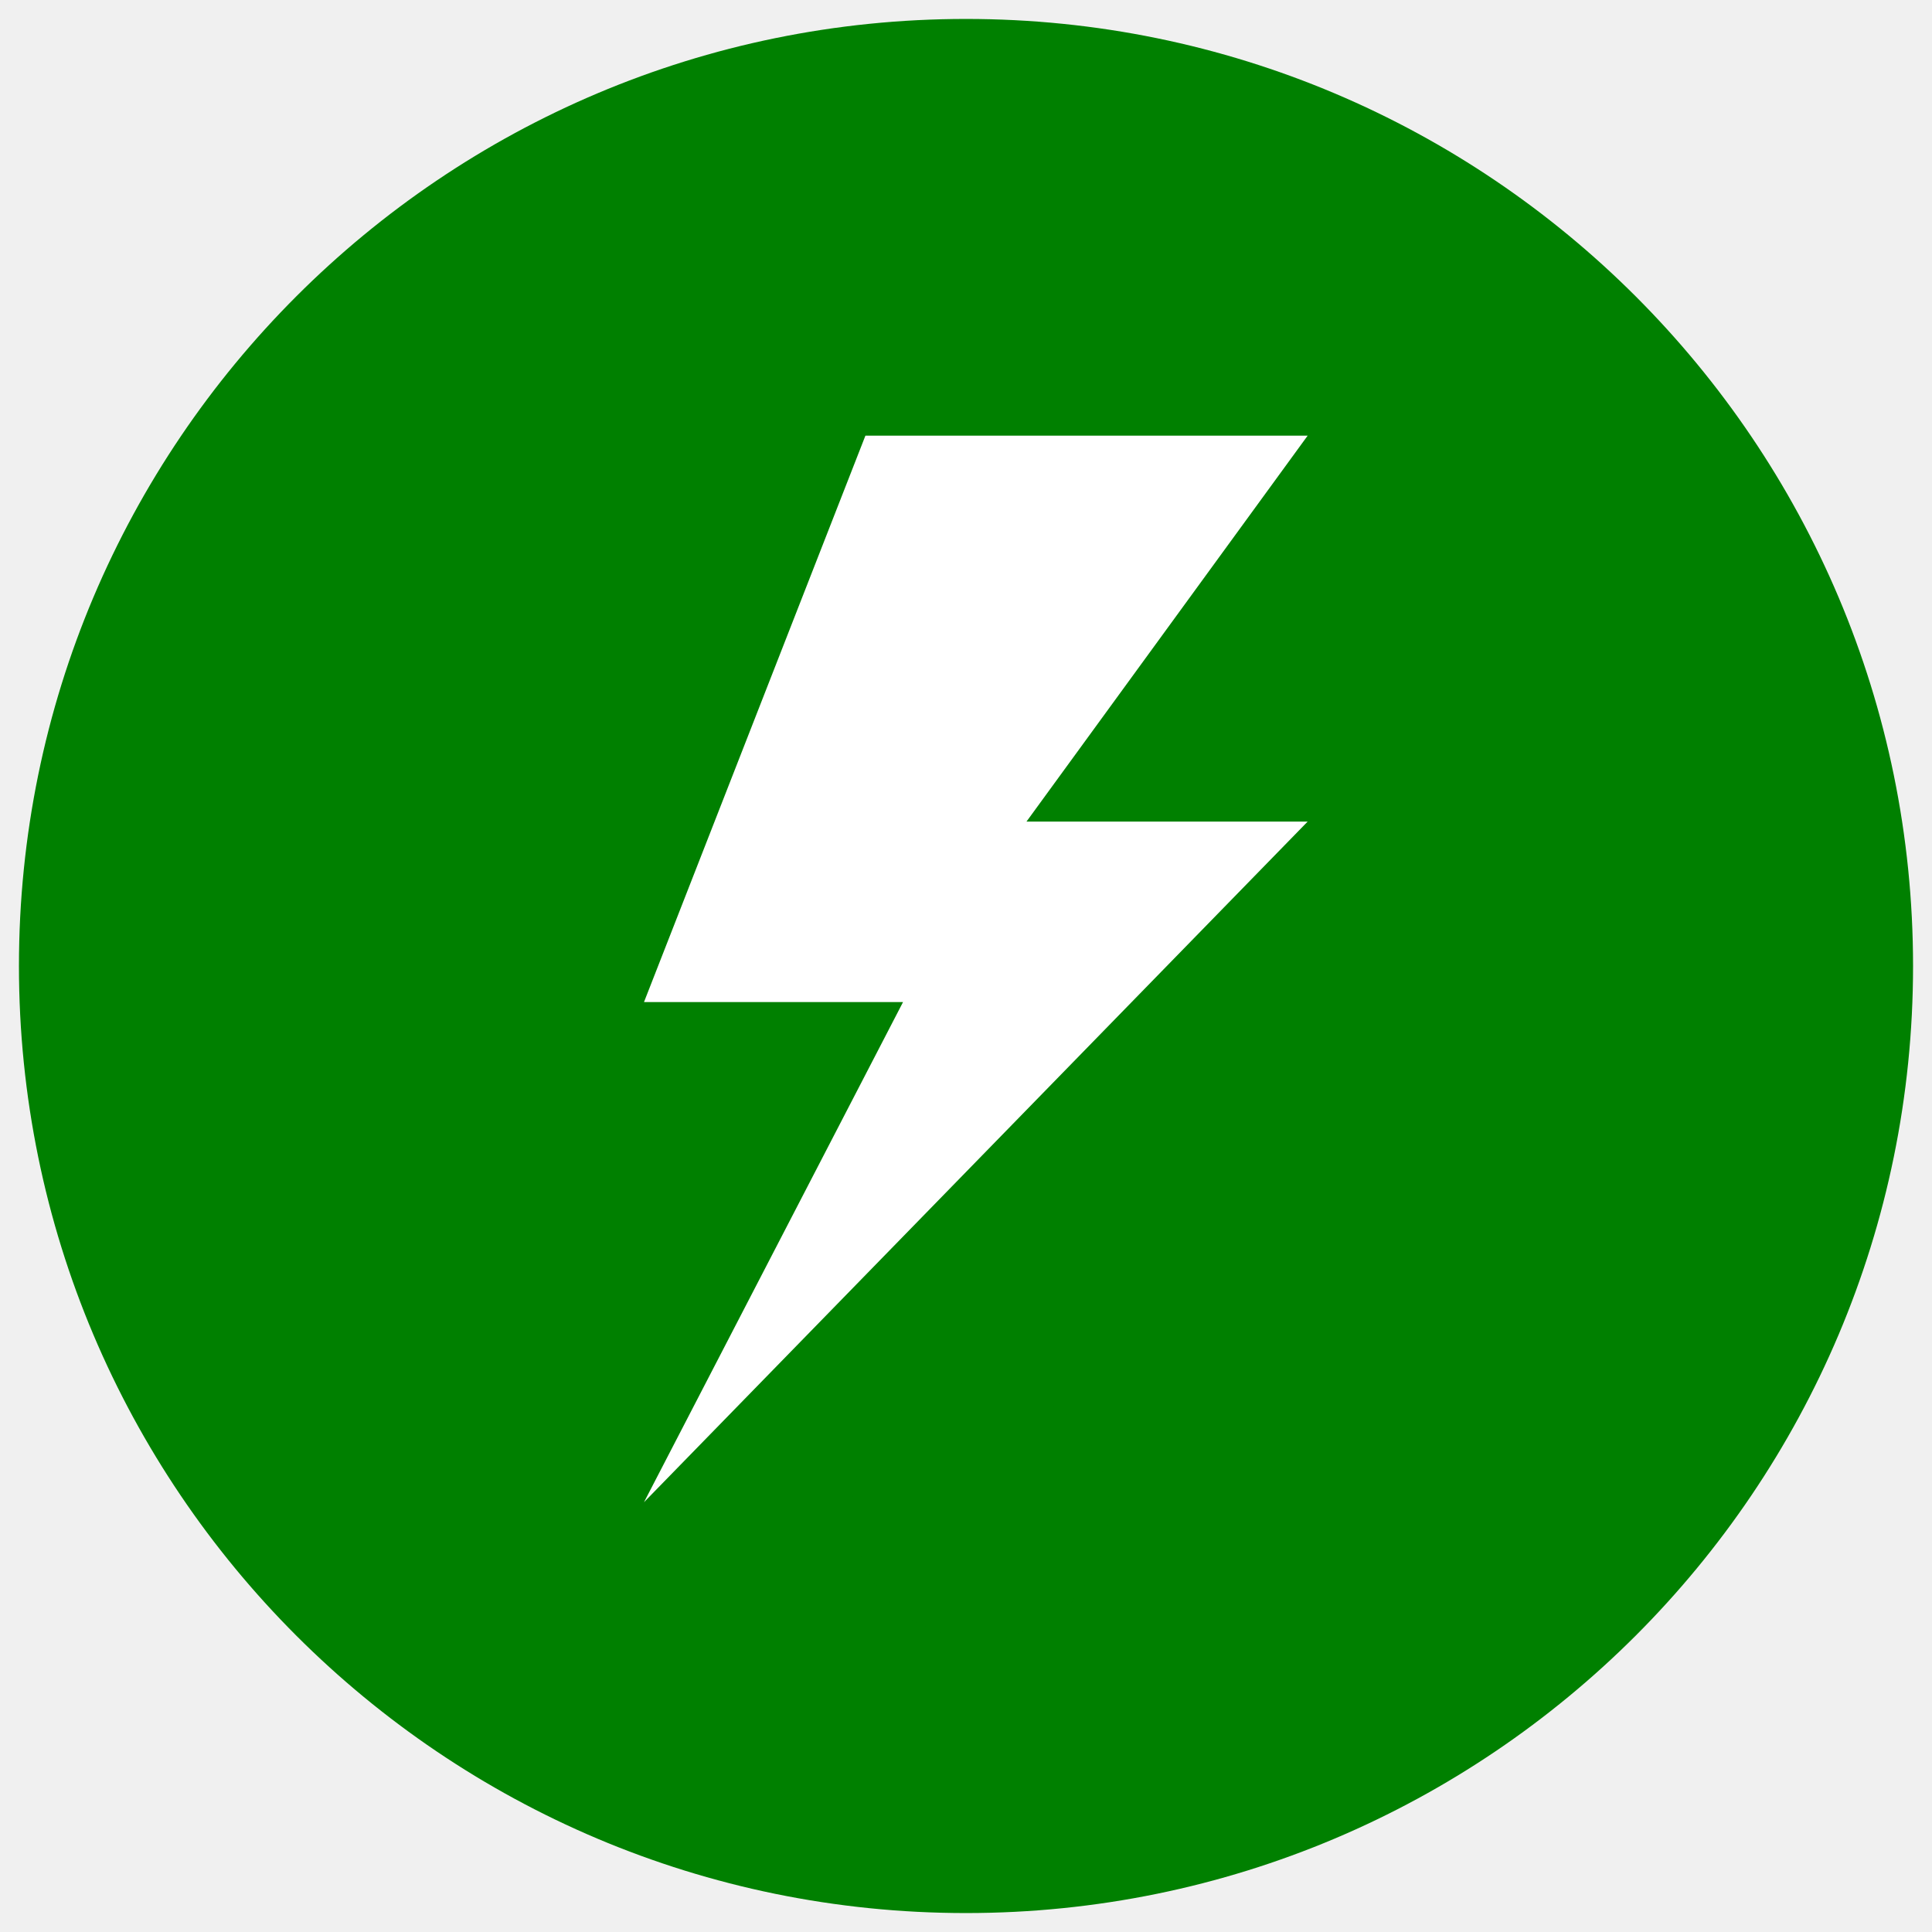
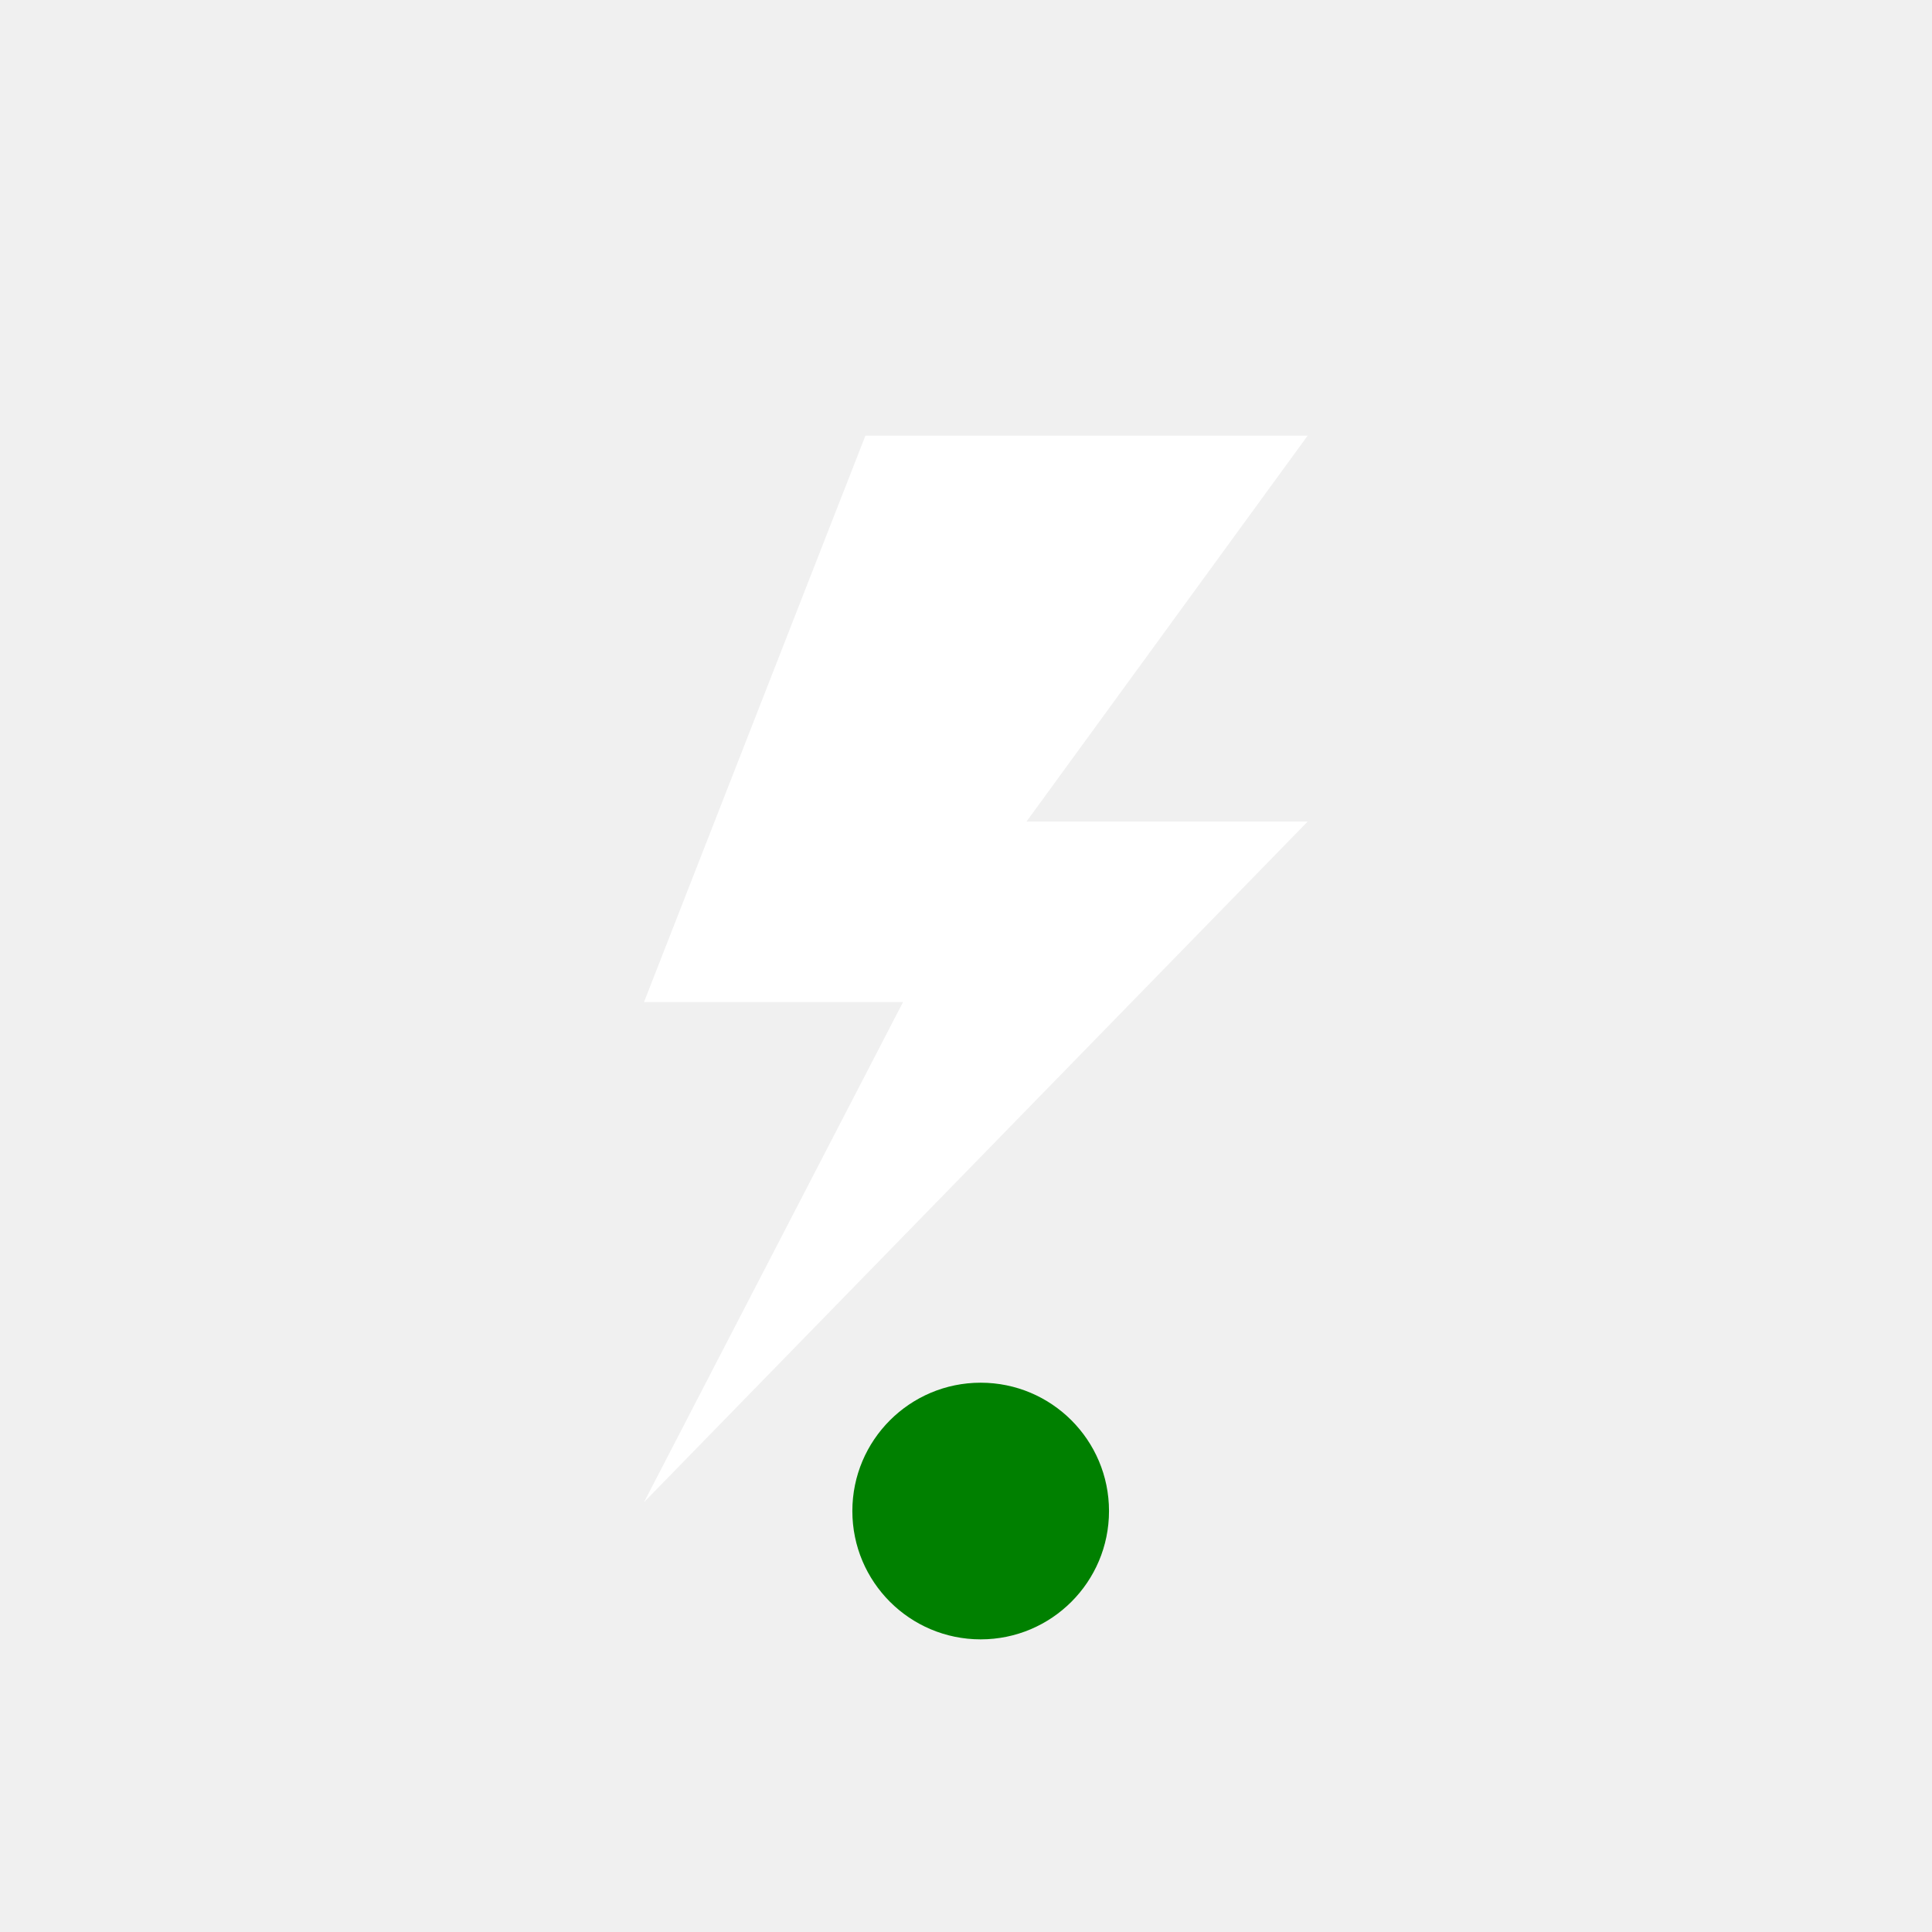
<svg xmlns="http://www.w3.org/2000/svg" width="102px" height="102px" viewBox="0 0 102 102" version="1.1">
  <defs />
  <g id="speed" stroke="none" stroke-width="1" fill="none" fill-rule="evenodd">
-     <path d="M51,101 C78.614,101 101,78.614 101,51 C101,23.386 78.614,1 51,1 C23.386,1 1,23.386 1,51 C1,78.614 23.386,101 51,101 Z" id="Oval-1" fill="#008000" />
    <circle id="Oval-2" fill="#008000" cx="51.775" cy="79.775" r="6.775" />
    <polygon id="Path-3" fill="#FFFFFF" points="45.69 23 69.038 23 54.194 43.375 69.038 43.375 34 79.309 47.676 52.904 34 52.904" />
  </g>
</svg>
